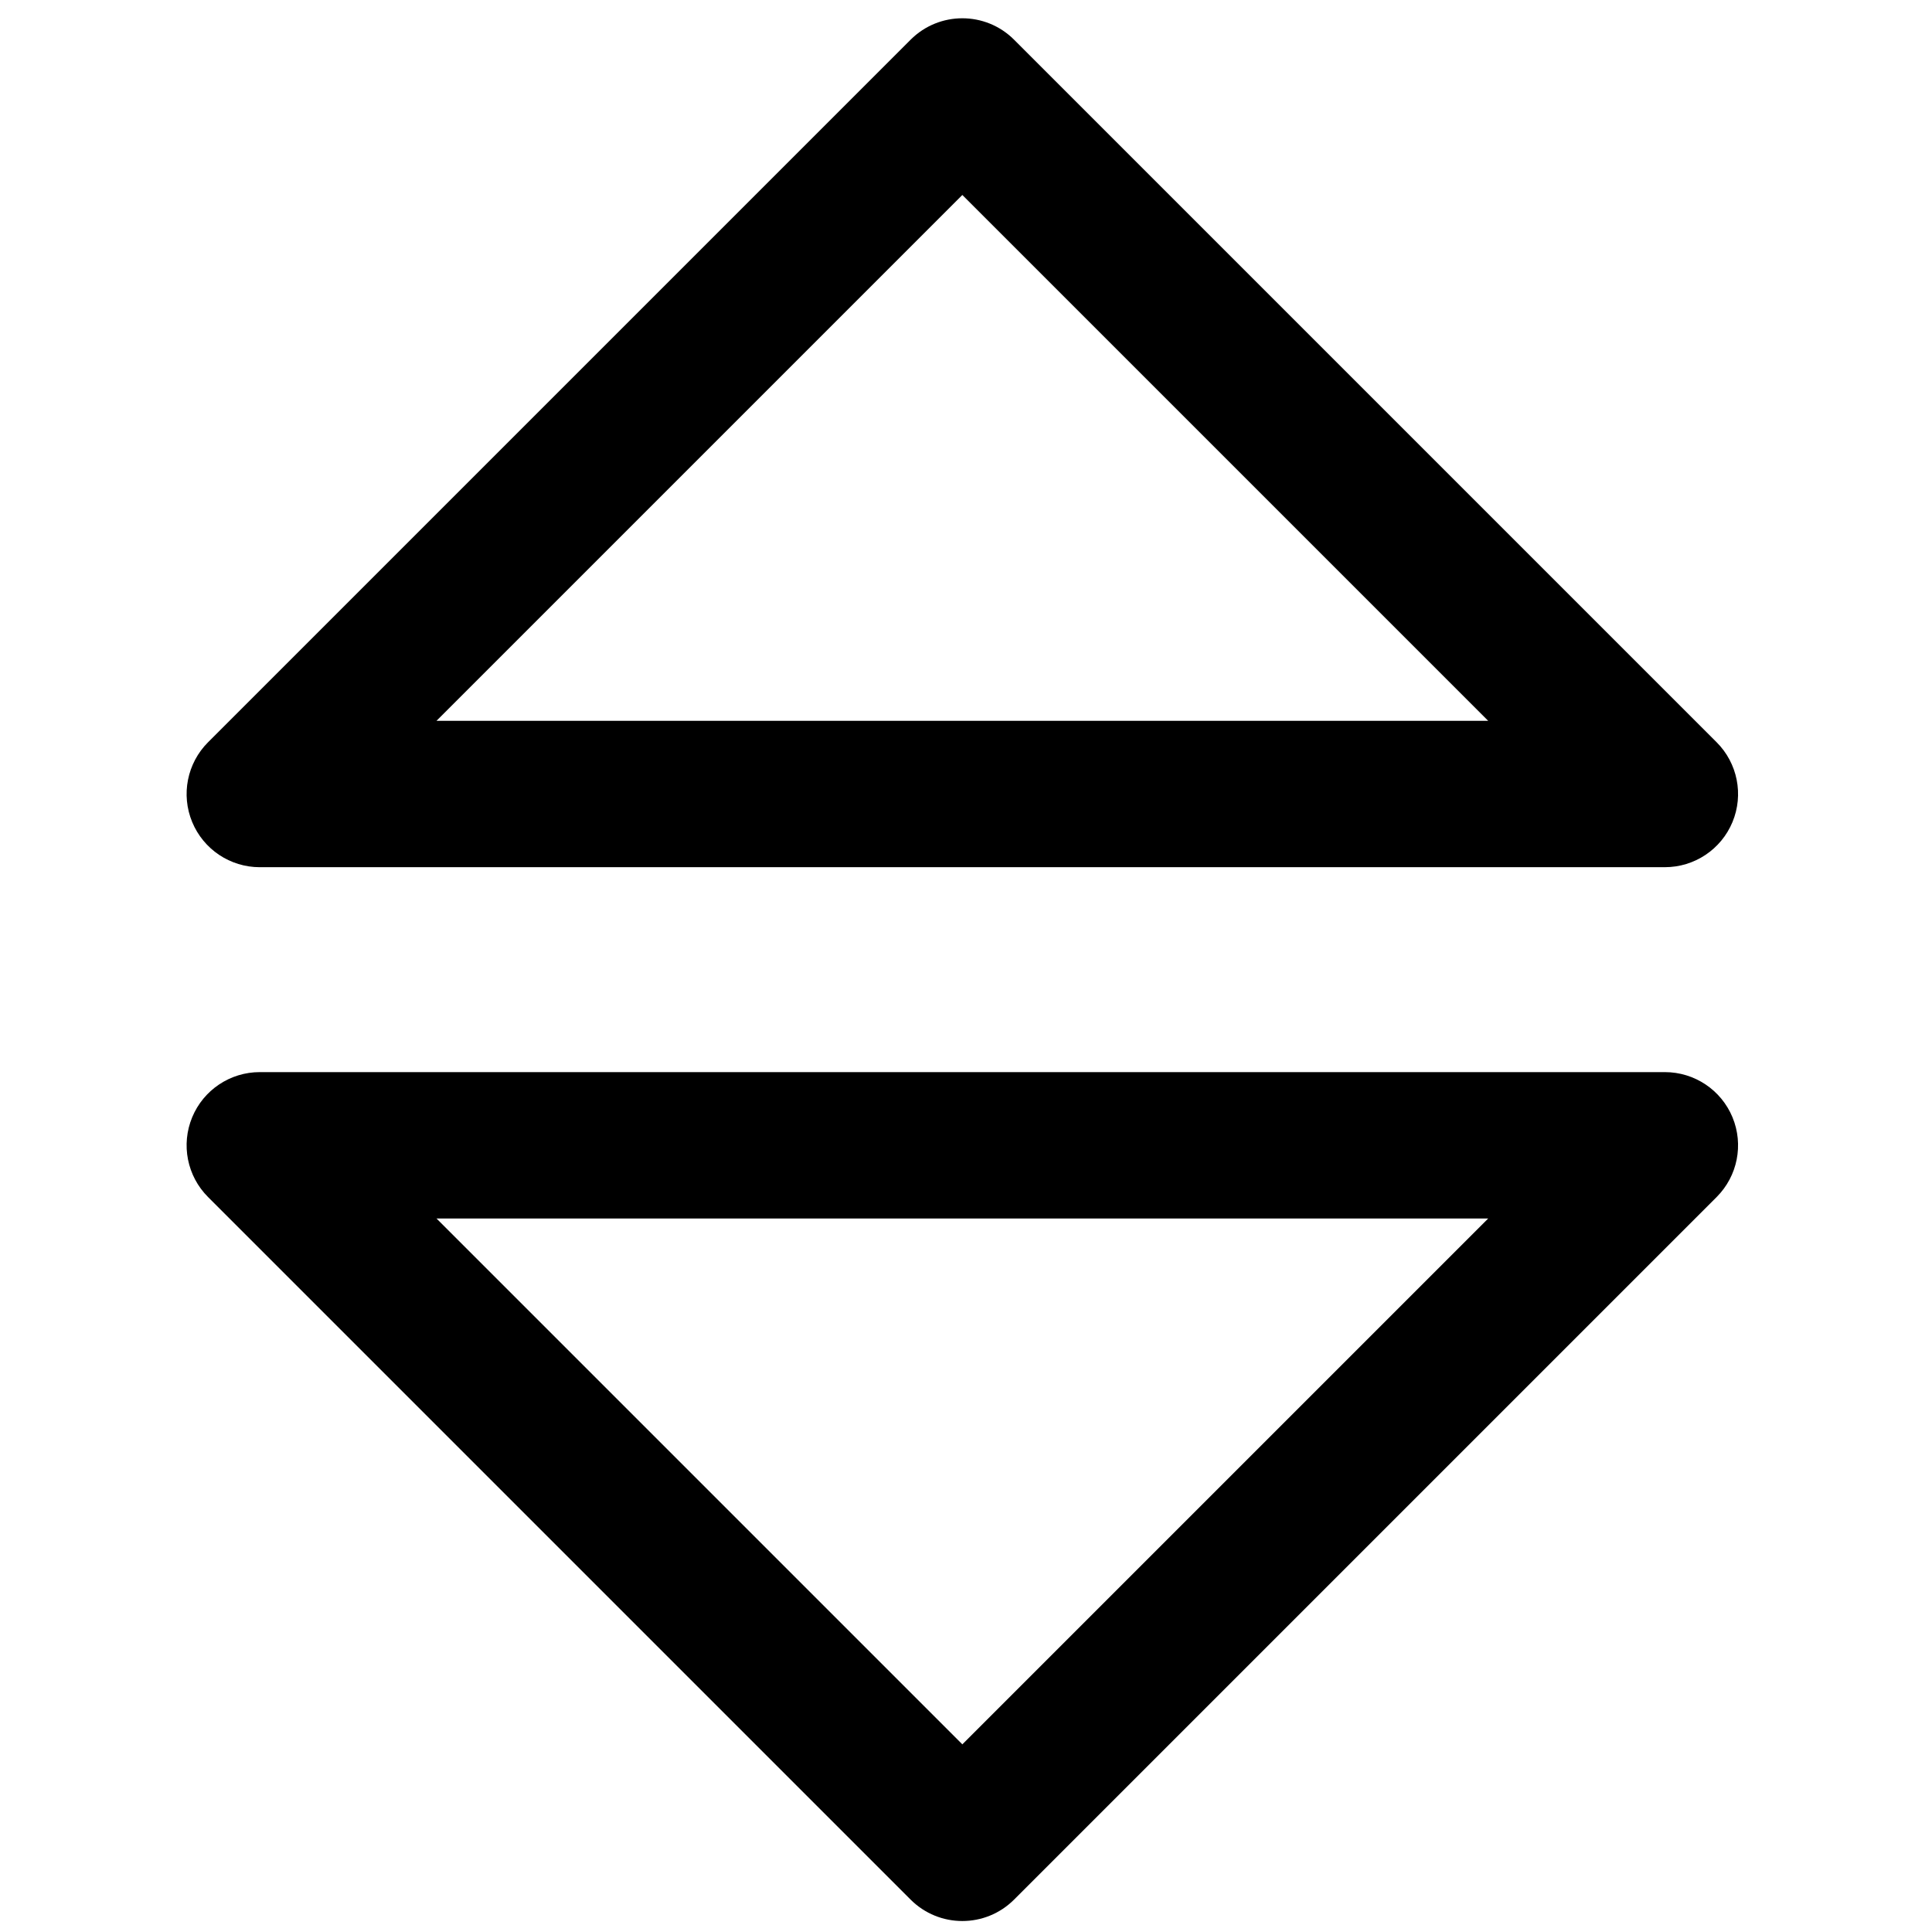
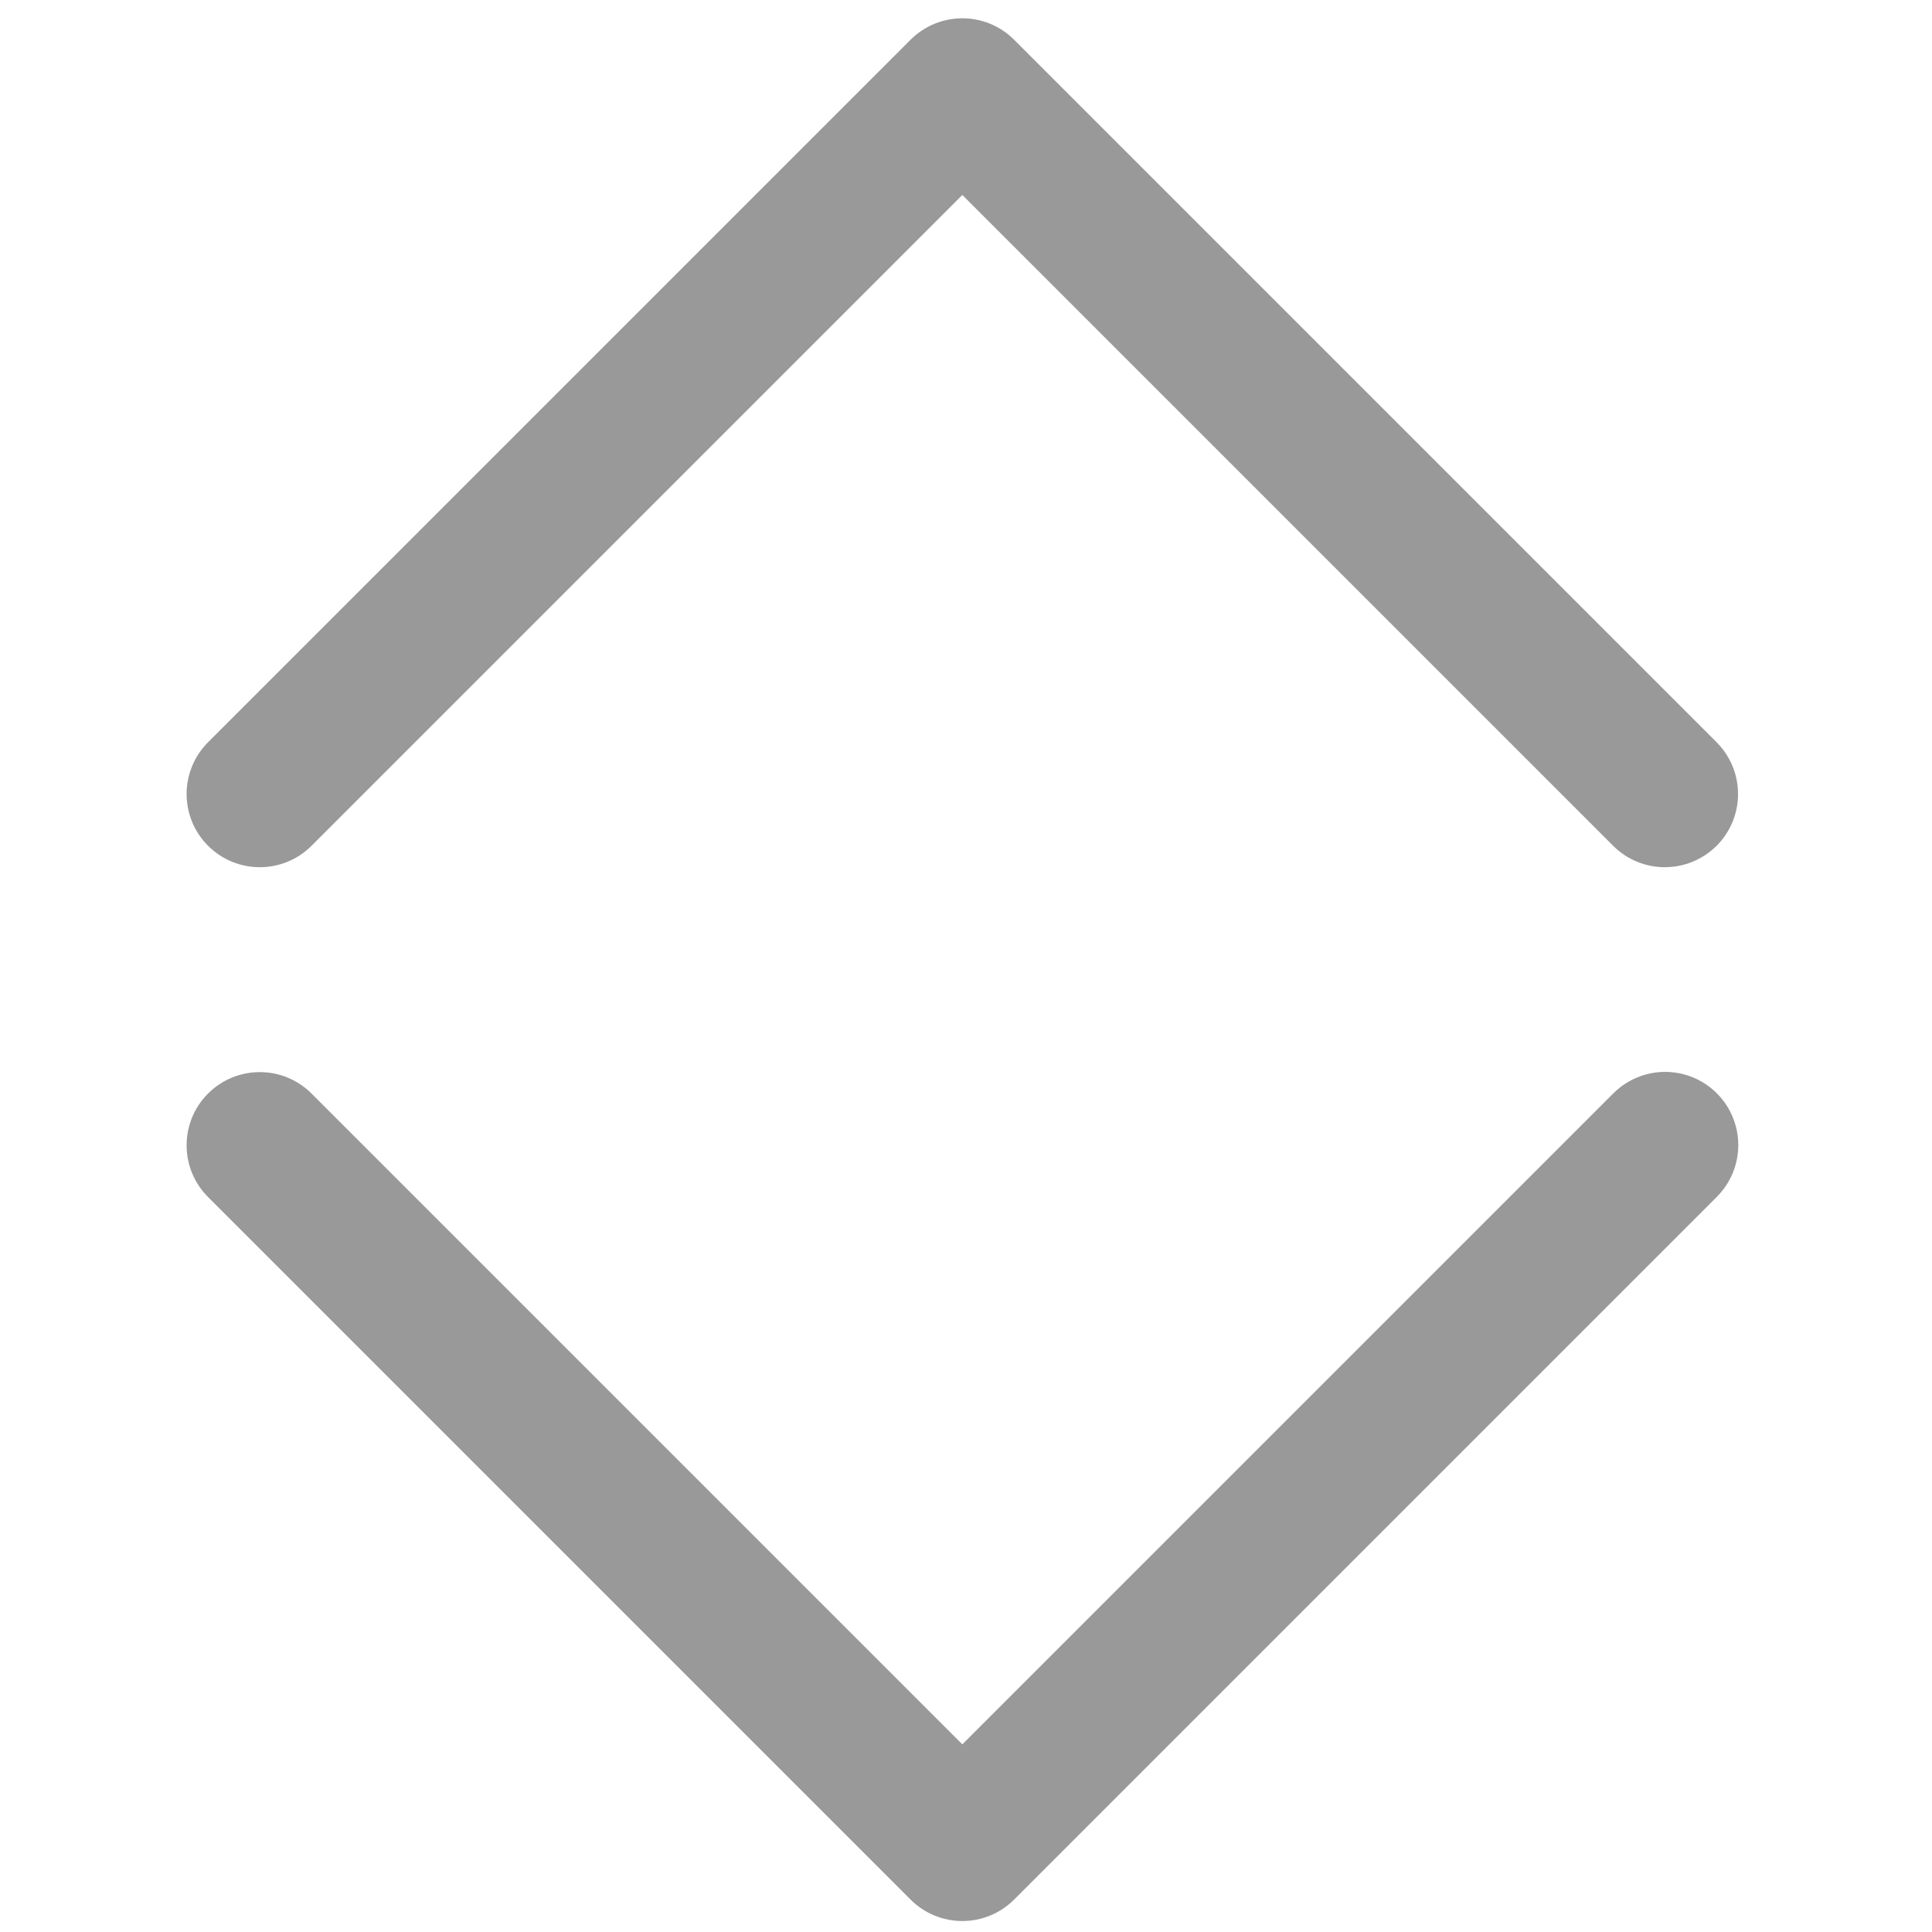
<svg viewBox="0 0 264 264">
-   <path d="M35.5 146.5h192a10 10 0 0 1 7.071 17.071l-96 96a10 10 0 0 1-14.142 0l-96-96a10 10 0 0 1-2.168-10.9A10 10 0 0 1 35.5 146.5Zm167.858 20H59.642l71.858 71.858Zm24.142-48h-192a10 10 0 0 1-9.239-6.173 10 10 0 0 1 2.168-10.9l96-96a10 10 0 0 1 14.142 0l96 96a10 10 0 0 1-7.071 17.071Zm-167.858-20h143.716L131.5 26.642Z" />
+   <path d="M131.5 262.5a9.969 9.969 0 0 1-7.071-2.929l-96-96a10 10 0 0 1 0-14.142 10 10 0 0 1 14.142 0l88.929 88.929 88.929-88.929a10 10 0 1 1 14.142 14.142l-96 96a9.969 9.969 0 0 1-7.071 2.929Zm96-144a9.969 9.969 0 0 1-7.071-2.929L131.5 26.642l-88.929 88.929a10 10 0 0 1-14.142 0 10 10 0 0 1 0-14.142l96-96a10 10 0 0 1 14.142 0l96 96A10 10 0 0 1 227.5 118.5Z" opacity=".4" />
</svg>
